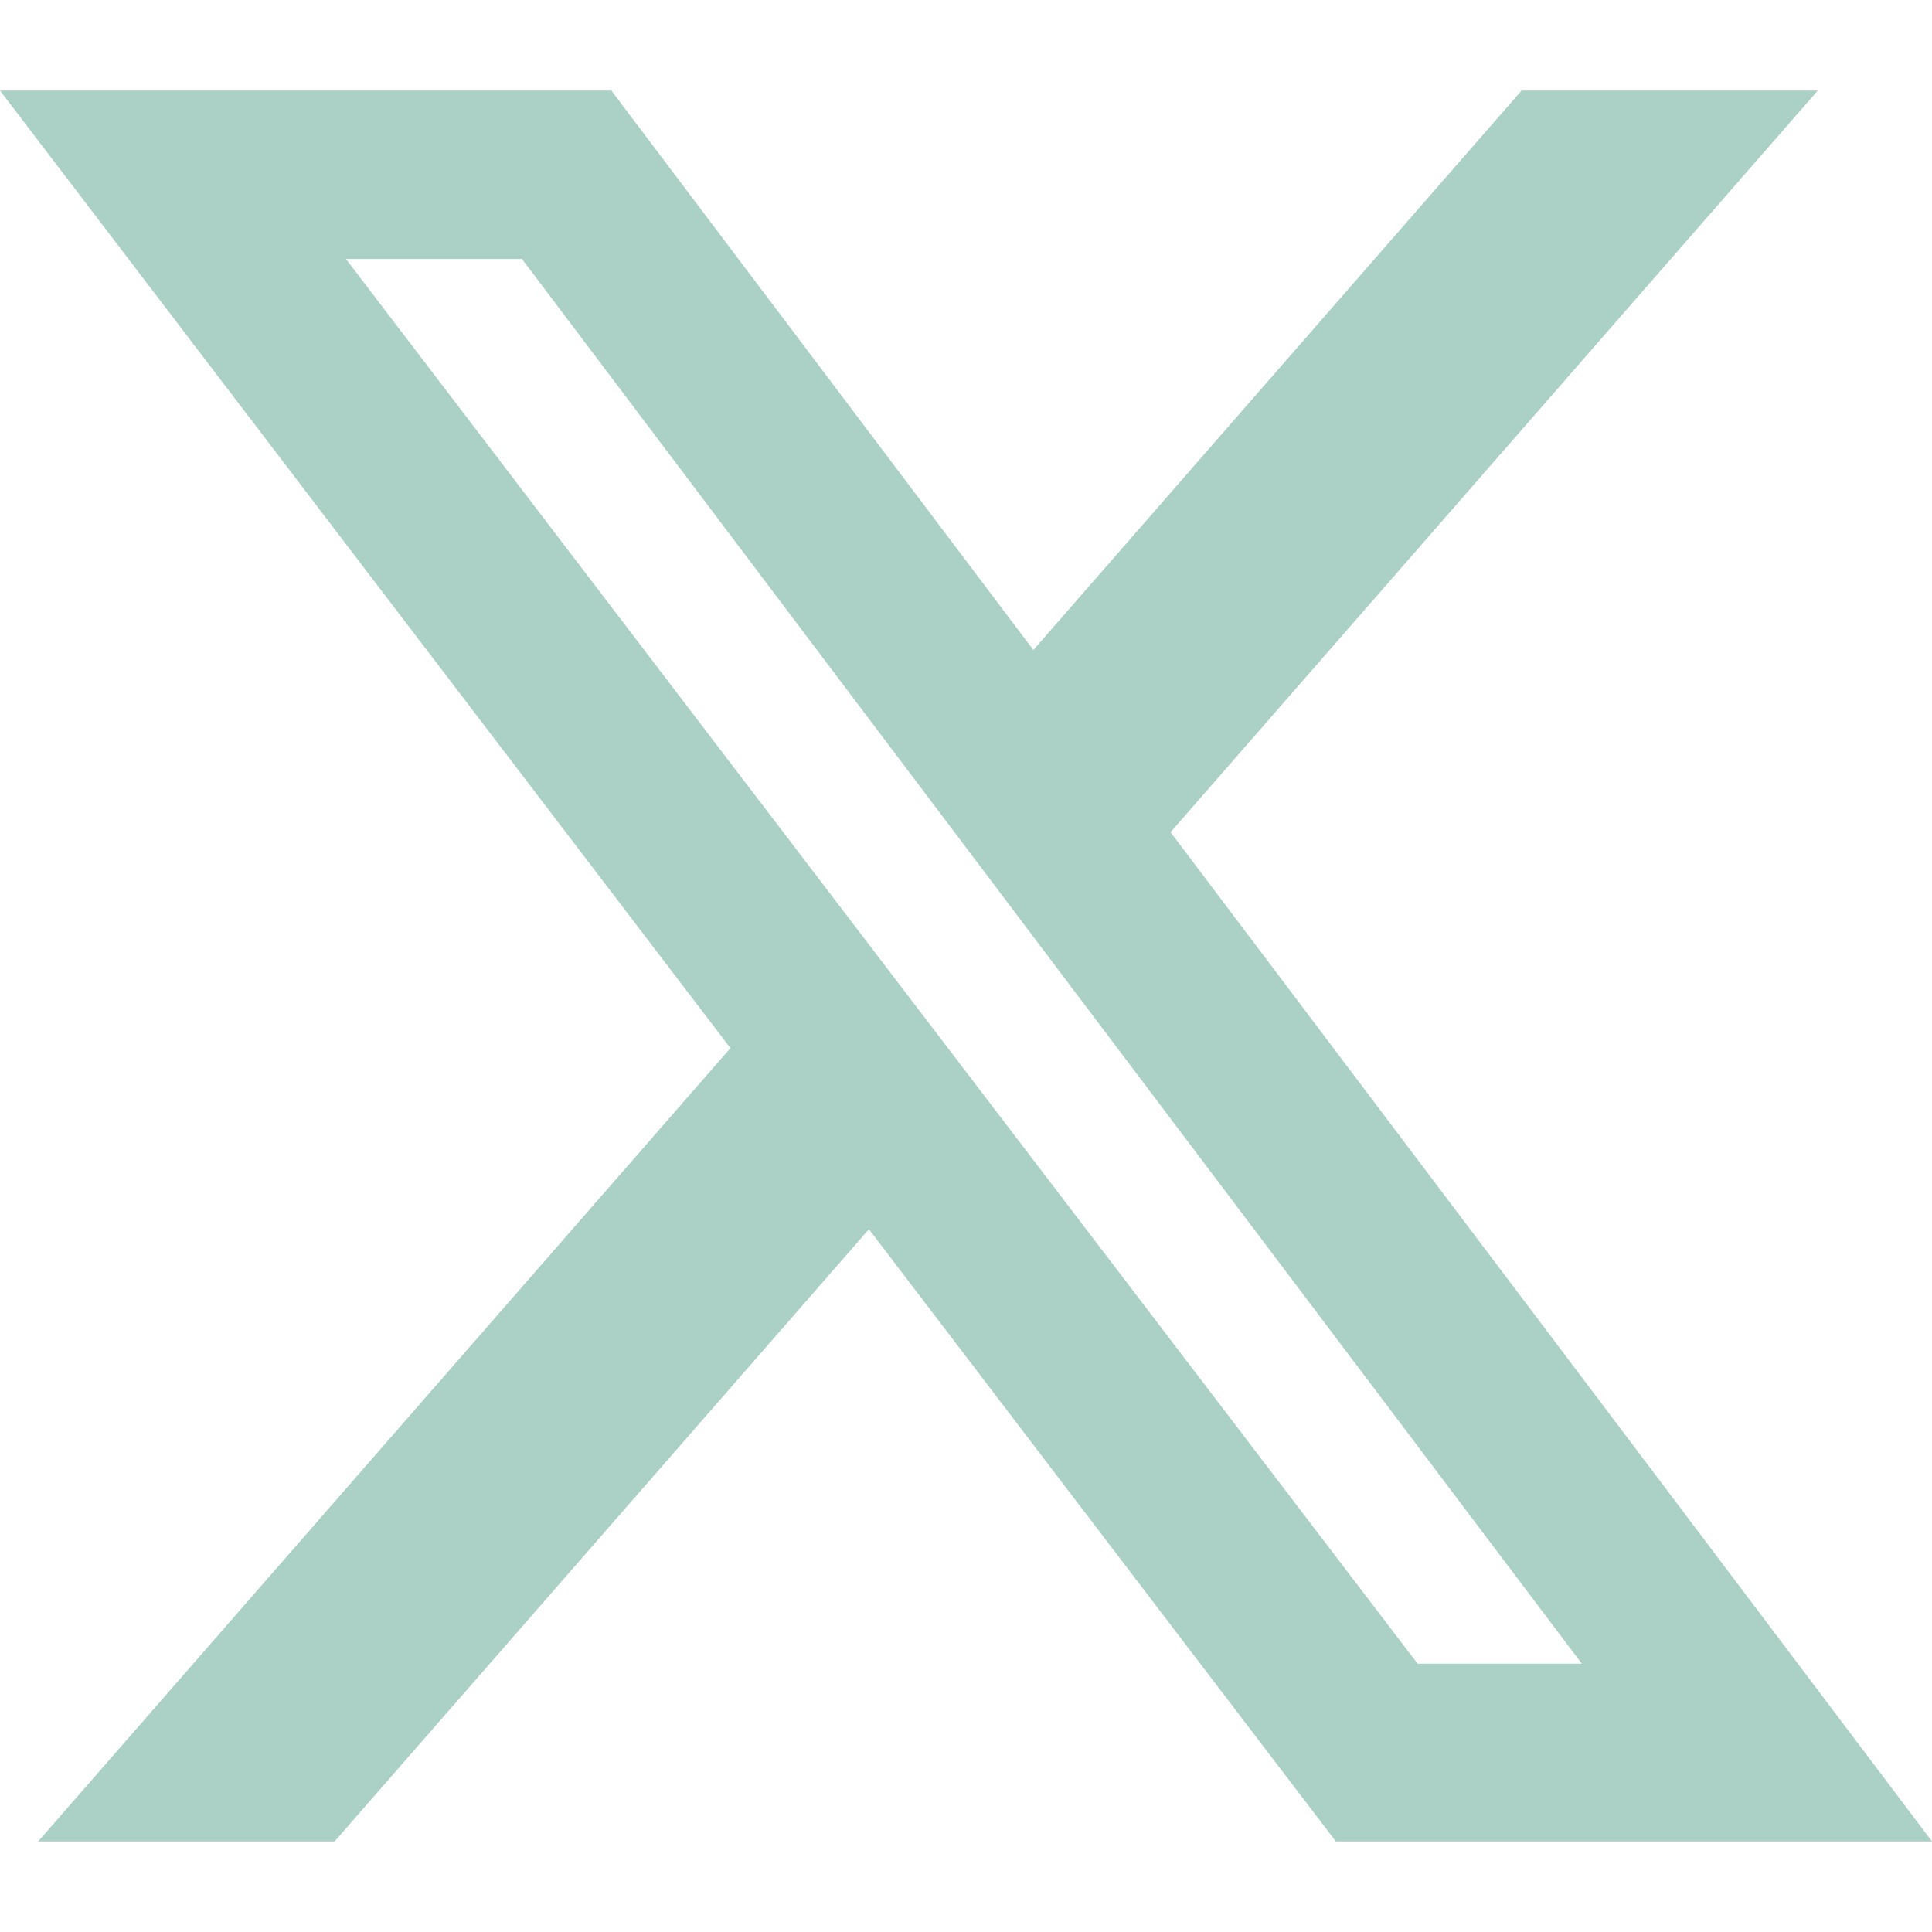
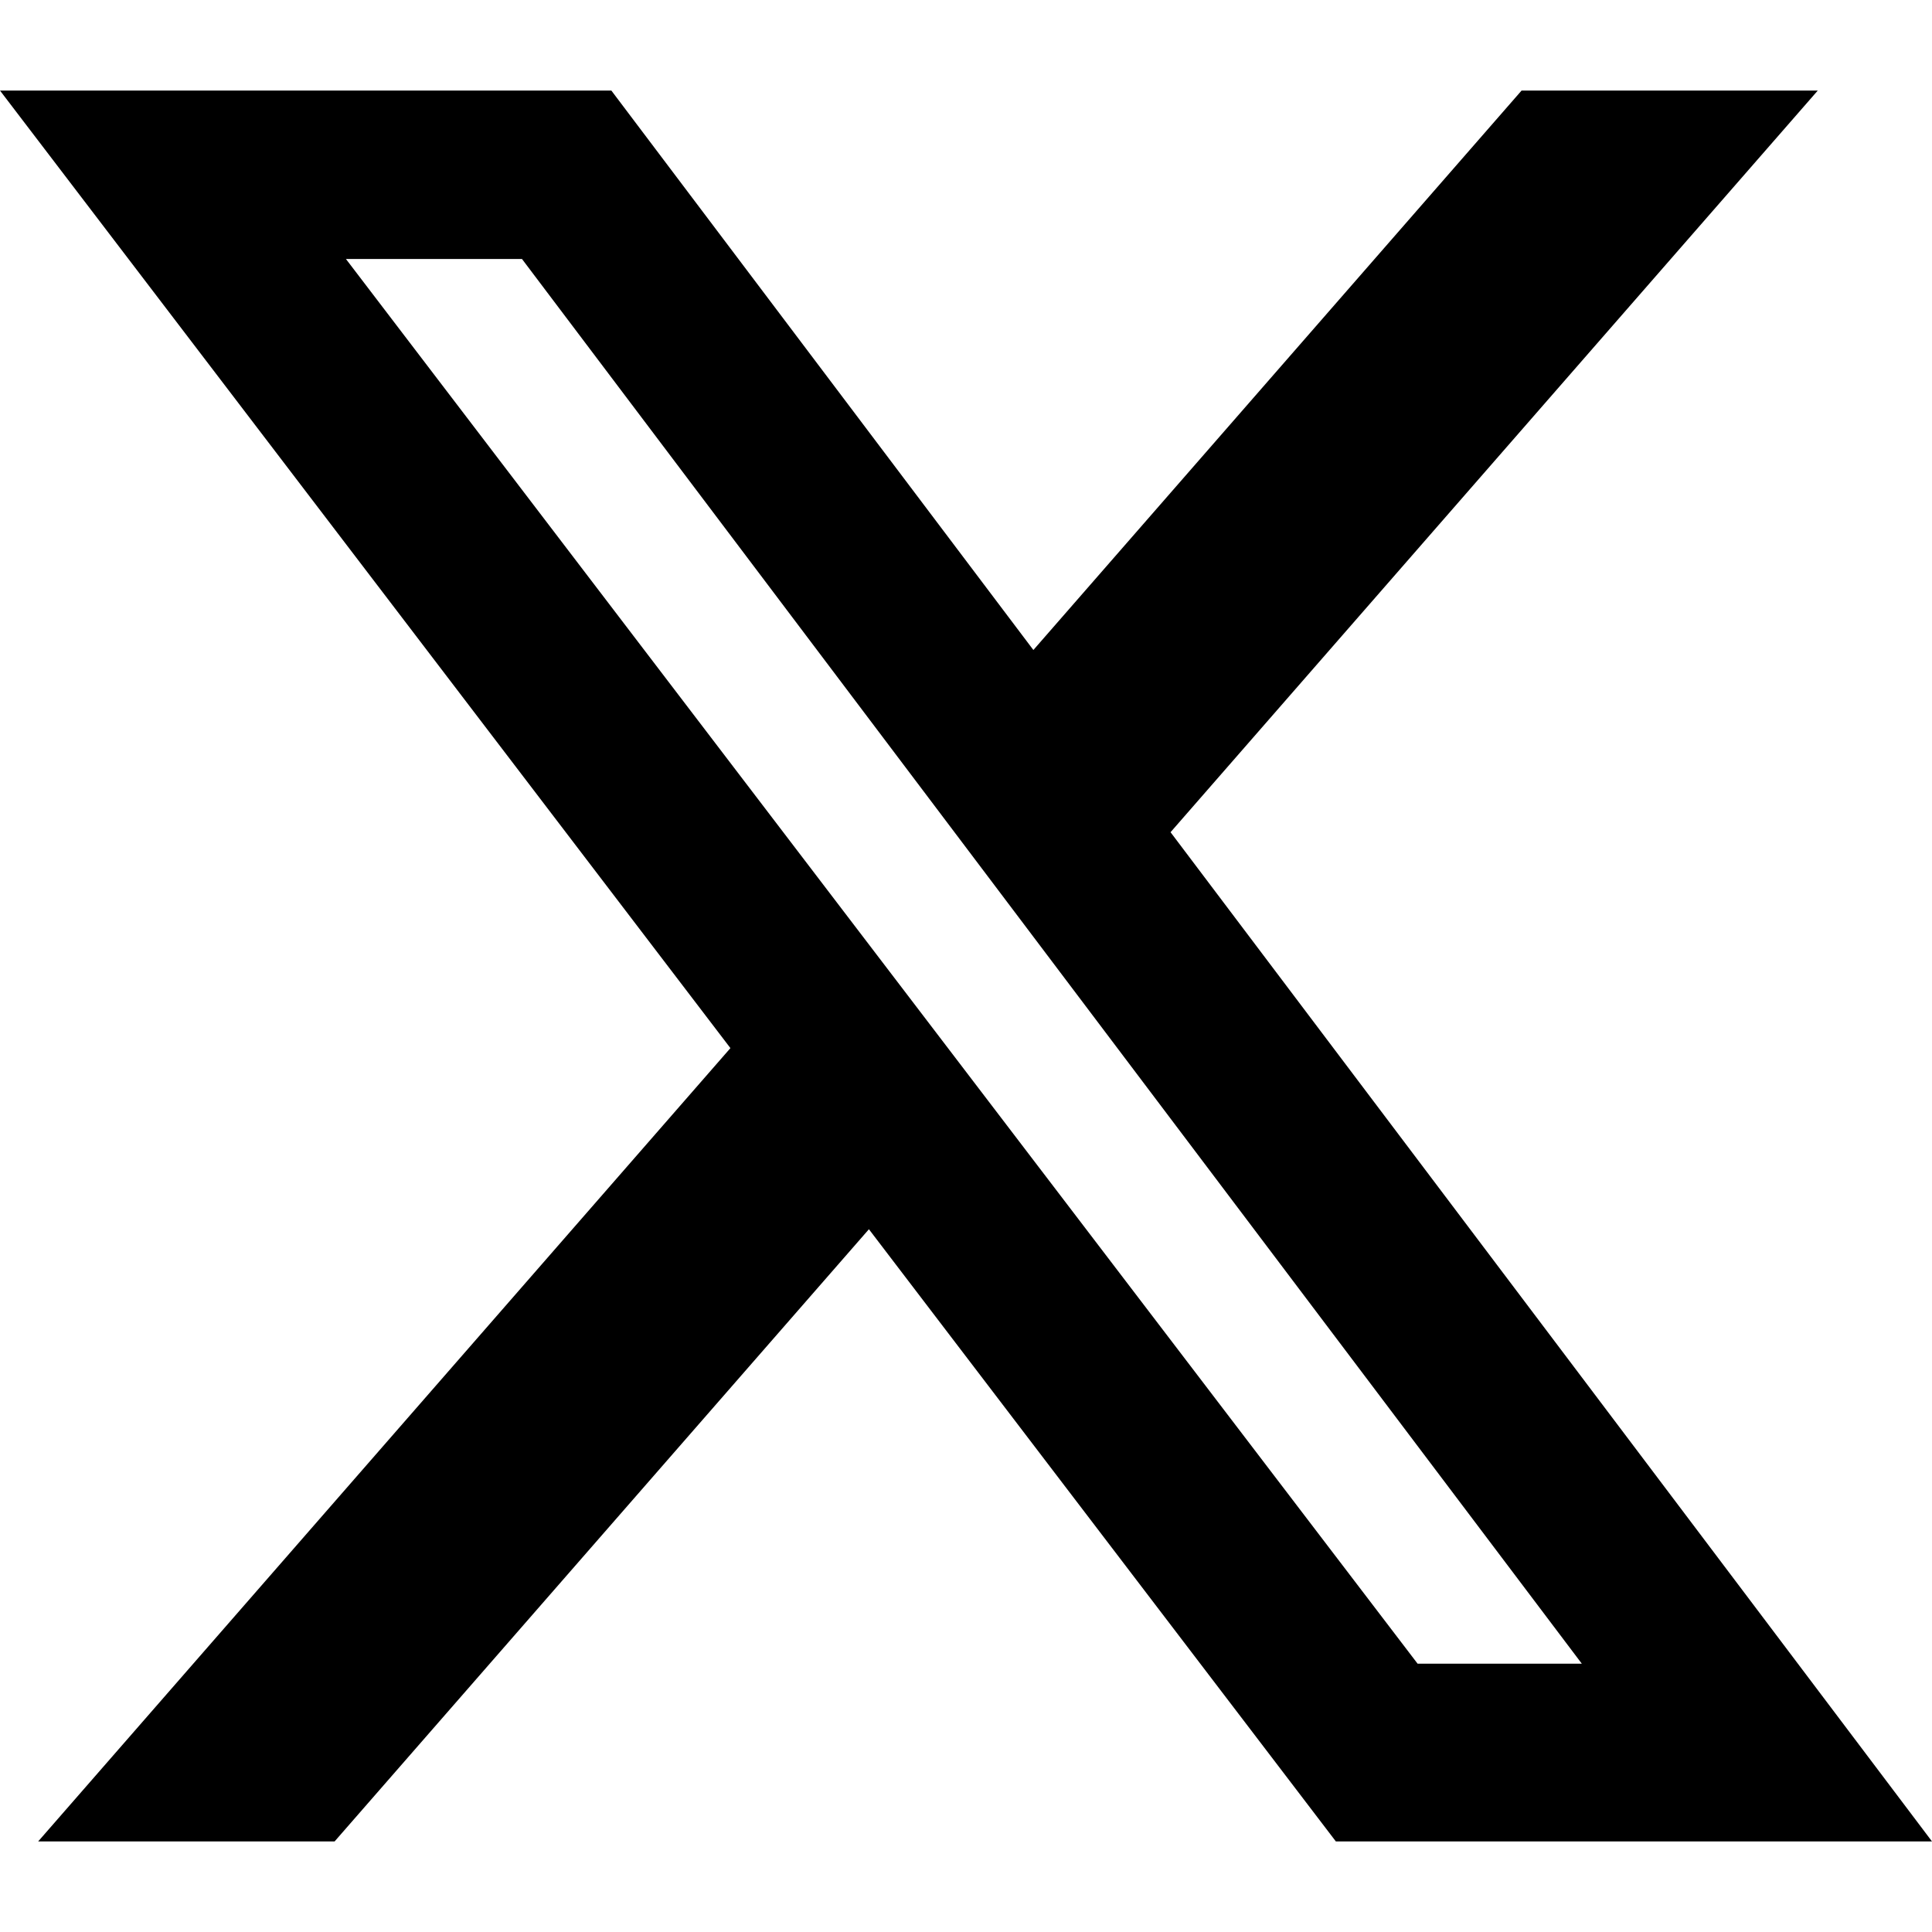
- <svg xmlns="http://www.w3.org/2000/svg" width="16" height="16" fill="#abd1c6" class="bi bi-twitter-x" viewBox="0 0 16 16">
+ <svg xmlns="http://www.w3.org/2000/svg" width="16" height="16" fill="currentColor" class="bi bi-twitter-x" viewBox="0 0 16 16">
  <path d="M12.6.75h2.454l-5.36 6.142L16 15.25h-4.937l-3.867-5.07-4.425 5.07H.316l5.733-6.57L0 .75h5.063l3.495 4.633L12.601.75Zm-.86 13.028h1.36L4.323 2.145H2.865z" />
</svg>
